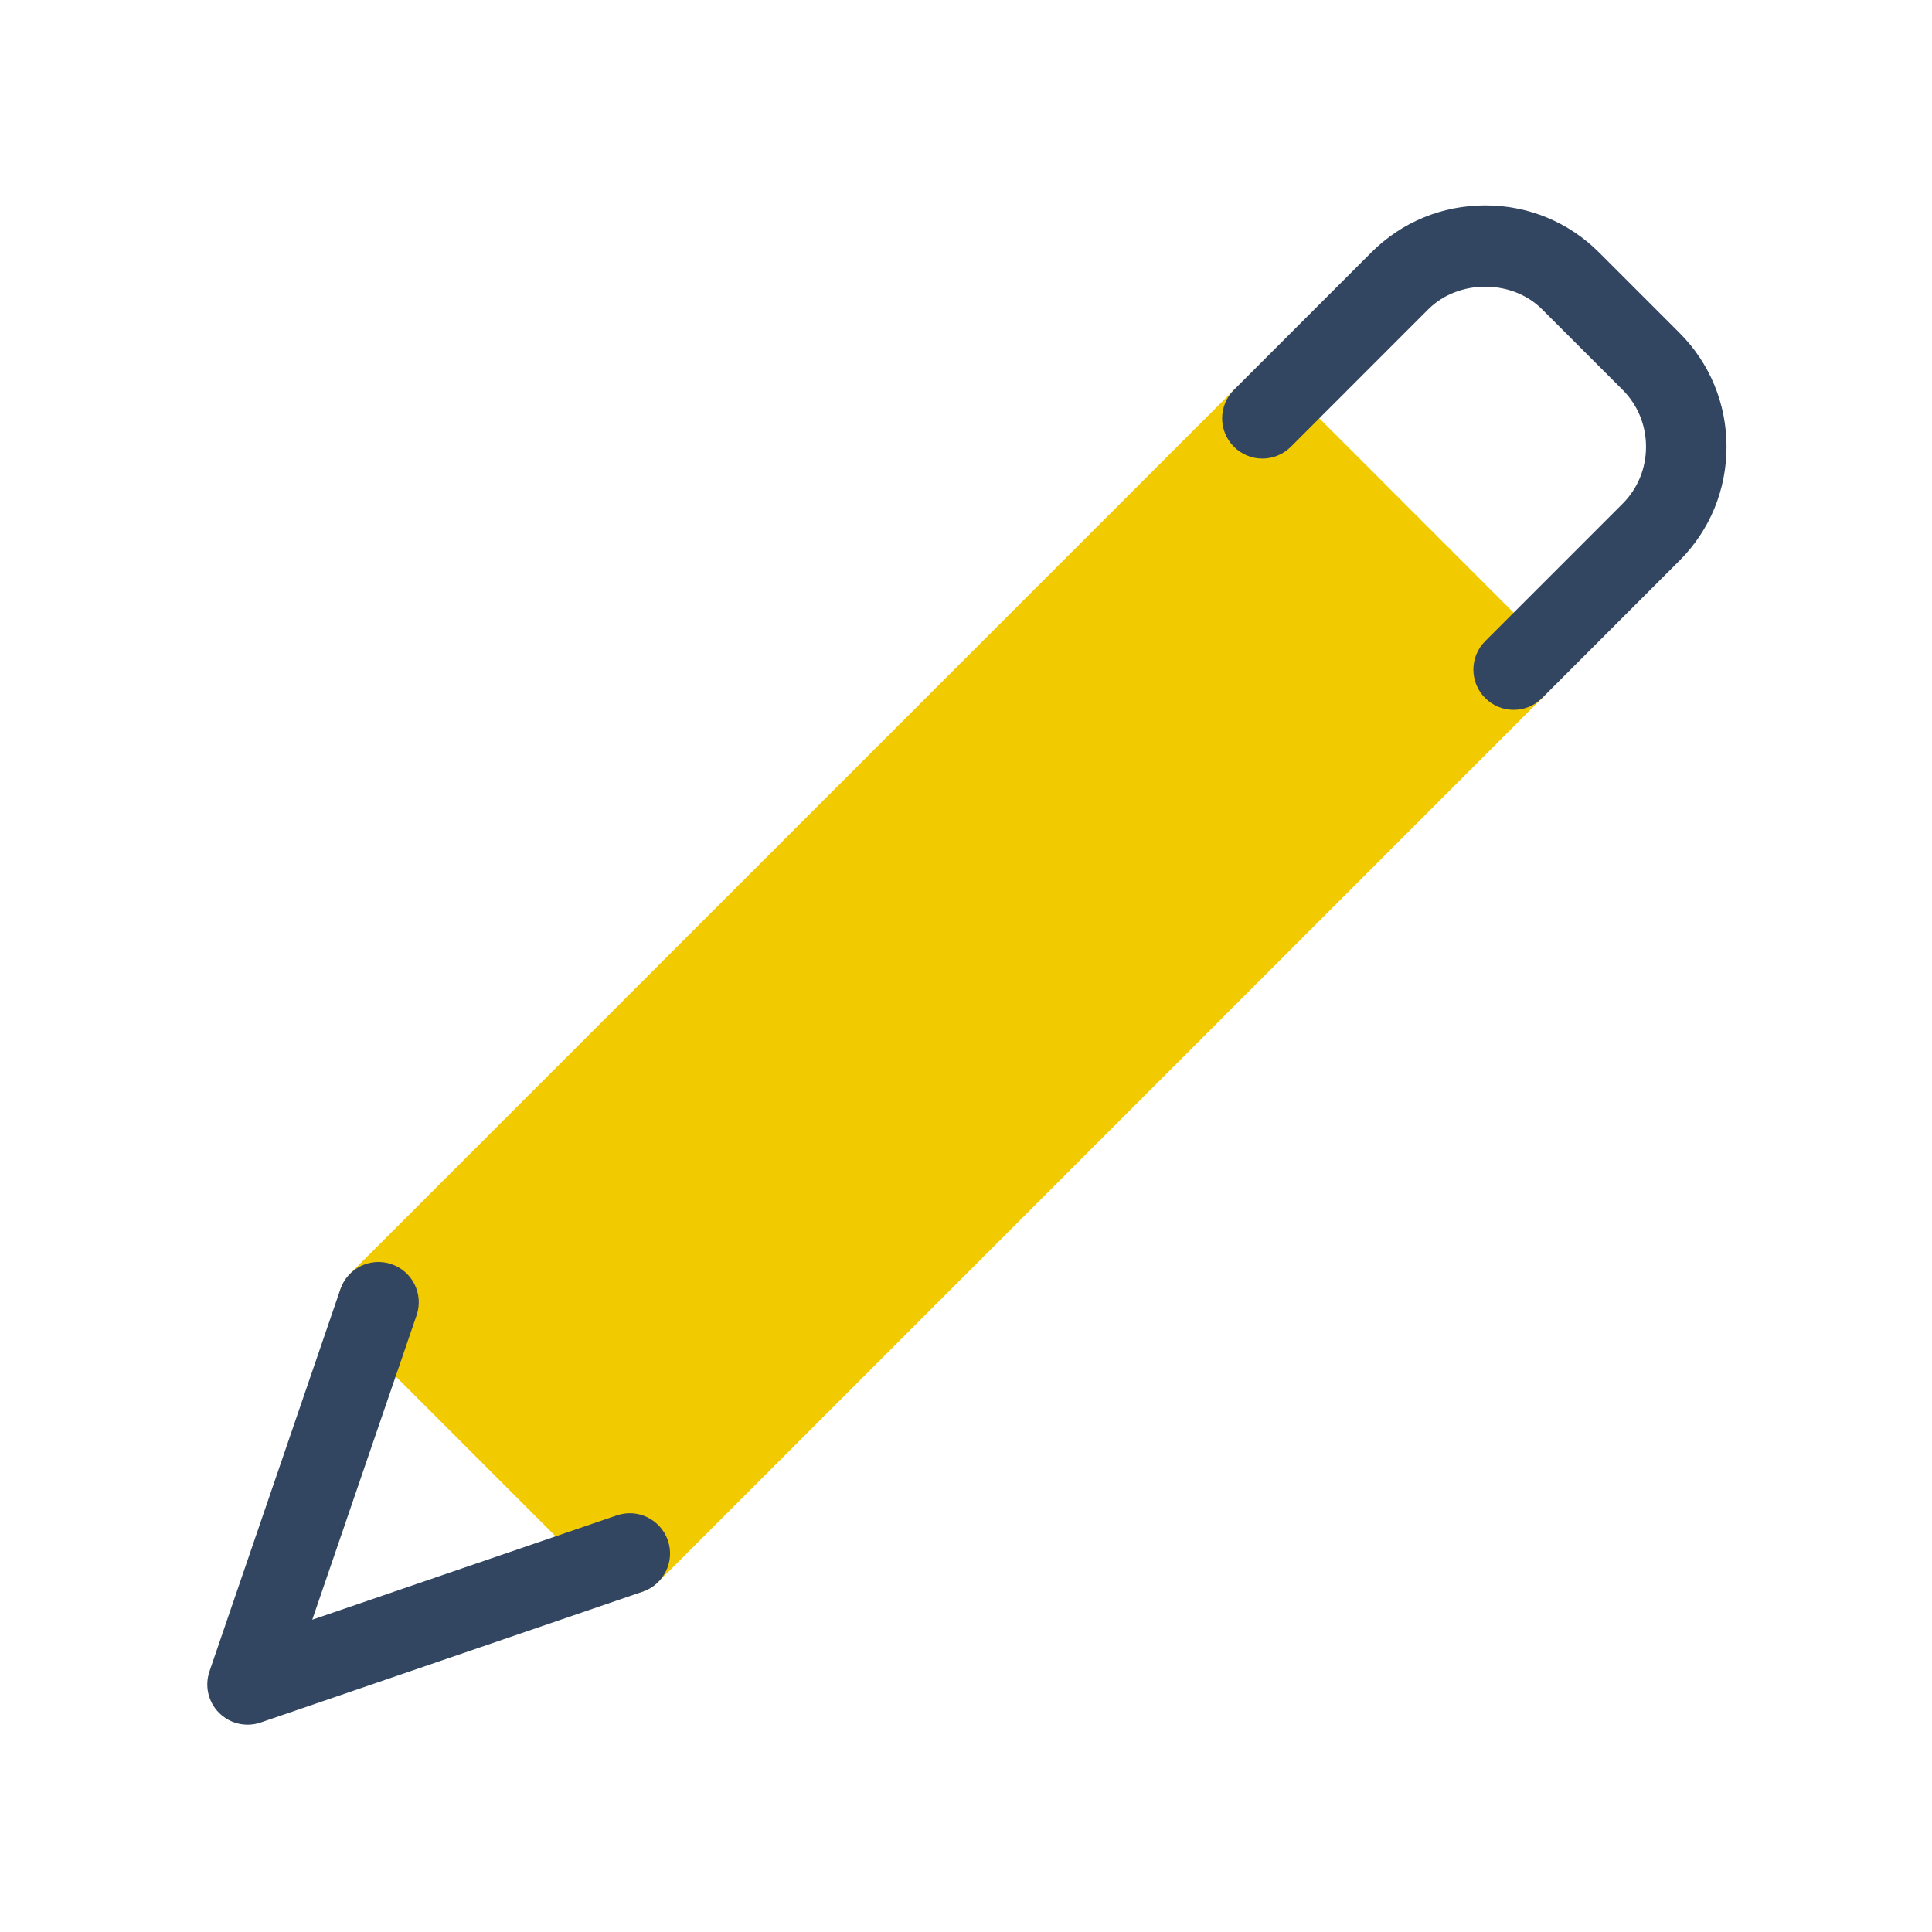
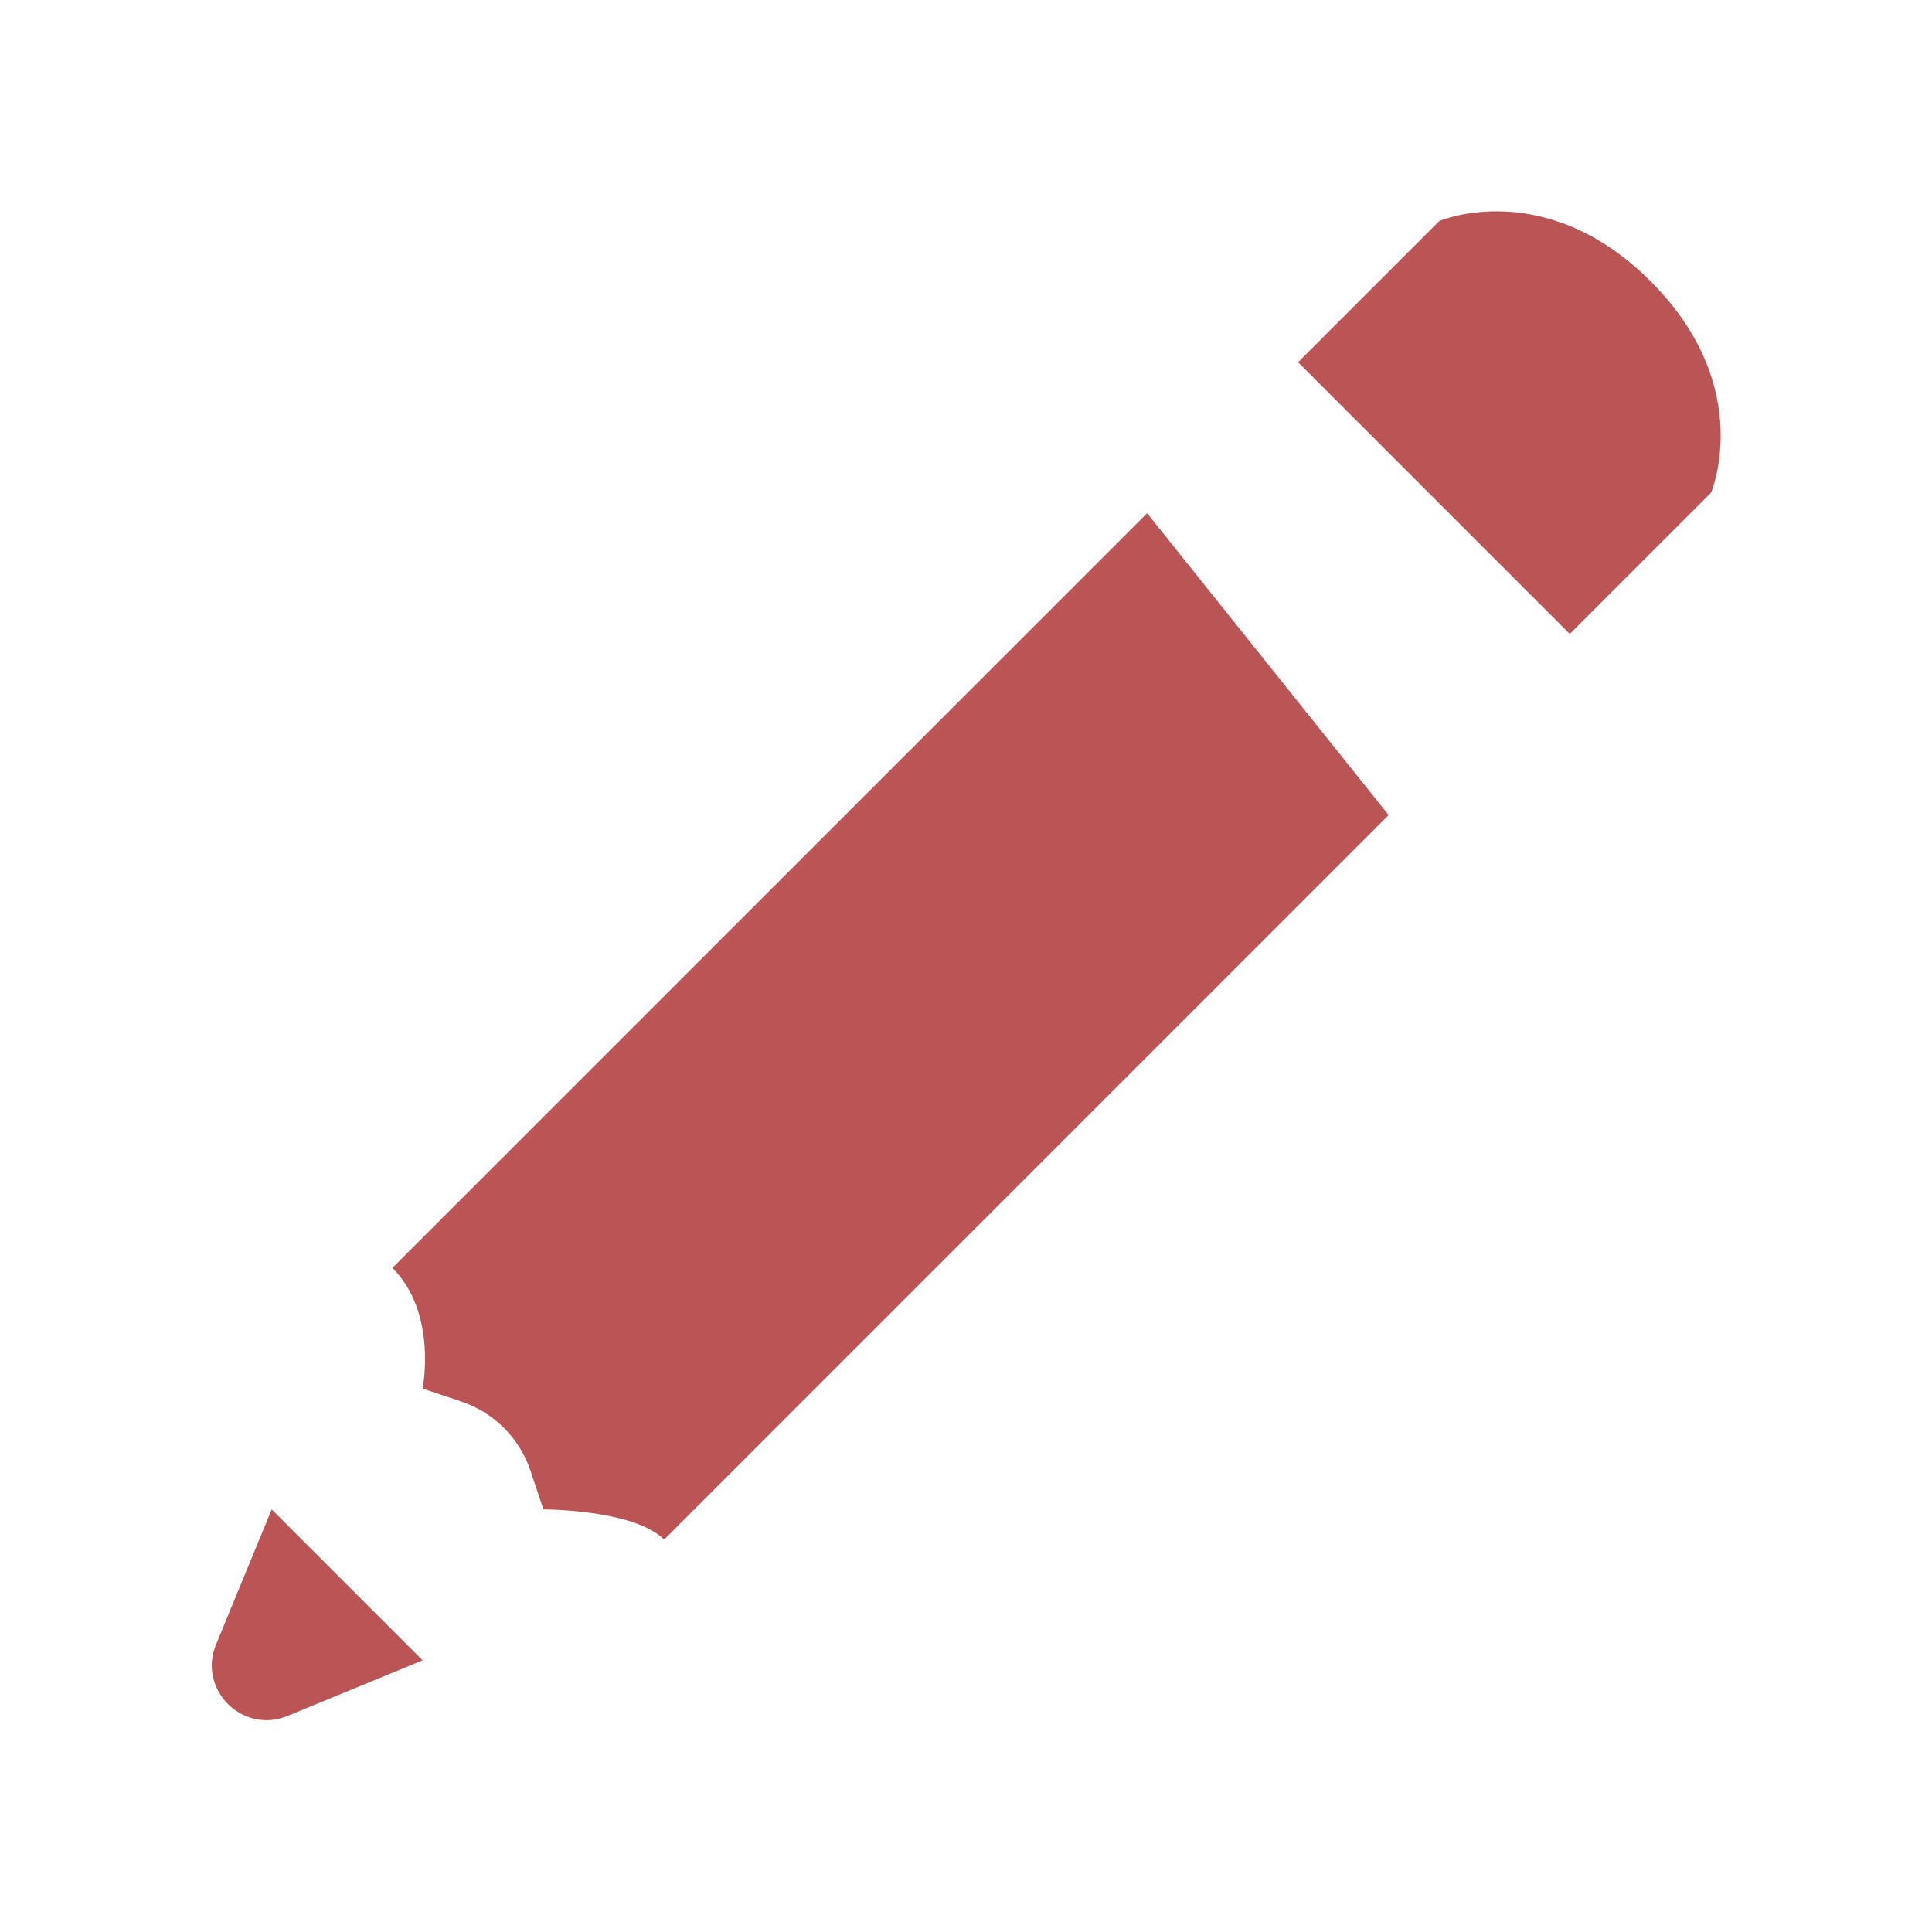
- <svg xmlns="http://www.w3.org/2000/svg" viewBox="0 0 48 48" width="25px" height="25px" baseProfile="basic">
-   <path fill="#f2ca00" d="M38.313,15.929l-6.242-6.243c-0.188-0.188-0.441-0.293-0.707-0.293s-0.52,0.105-0.707,0.293 L8.696,31.647c-0.188,0.188-0.293,0.442-0.293,0.707s0.105,0.52,0.293,0.707l6.243,6.243c0.195,0.195,0.451,0.293,0.707,0.293 s0.512-0.098,0.707-0.293l21.96-21.96C38.704,16.953,38.704,16.32,38.313,15.929z" />
-   <path fill="#324561" d="M6.15,42.849c-0.261,0-0.517-0.102-0.707-0.293c-0.271-0.27-0.362-0.67-0.239-1.031l3.253-9.495 c0.179-0.522,0.746-0.802,1.271-0.622c0.522,0.179,0.801,0.748,0.622,1.27l-2.592,7.563l7.564-2.591 c0.523-0.18,1.091,0.1,1.271,0.622c0.179,0.522-0.1,1.091-0.622,1.271l-9.496,3.252C6.368,42.832,6.259,42.849,6.15,42.849z" />
-   <path fill="#324561" d="M37.606,17.636c-0.256,0-0.512-0.098-0.707-0.293c-0.391-0.39-0.391-1.023,0-1.414l3.414-3.415 c0.376-0.375,0.582-0.877,0.582-1.414s-0.207-1.039-0.582-1.415l-2-2c-0.749-0.75-2.077-0.75-2.828,0l-3.414,3.415 c-0.391,0.391-1.023,0.391-1.414,0c-0.391-0.39-0.391-1.023,0-1.414l3.414-3.415c0.753-0.753,1.758-1.168,2.828-1.168 c1.071,0,2.075,0.415,2.828,1.168l2,2c0.753,0.753,1.168,1.758,1.168,2.829s-0.415,2.075-1.168,2.828l-3.414,3.415 C38.118,17.539,37.862,17.636,37.606,17.636z" />
+ <svg xmlns="http://www.w3.org/2000/svg" fill="#BB5555" viewBox="0 0 64 64" width="64px" height="64px">
+   <path d="M22 51c-1-1-4-1-4-1l-.425-1.274c-.362-1.086-1.215-1.939-2.301-2.301L14 46c0 0 .5-2.5-1-4l25-25 8 10L22 51zM52 21l-9-9 4.68-4.68c0 0 3.5-1.5 7 2s2 7 2 7L52 21zM9 50l-1.843 4.476c-.614 1.49.877 2.981 2.367 2.367L14 55 9 50z" />
</svg>
